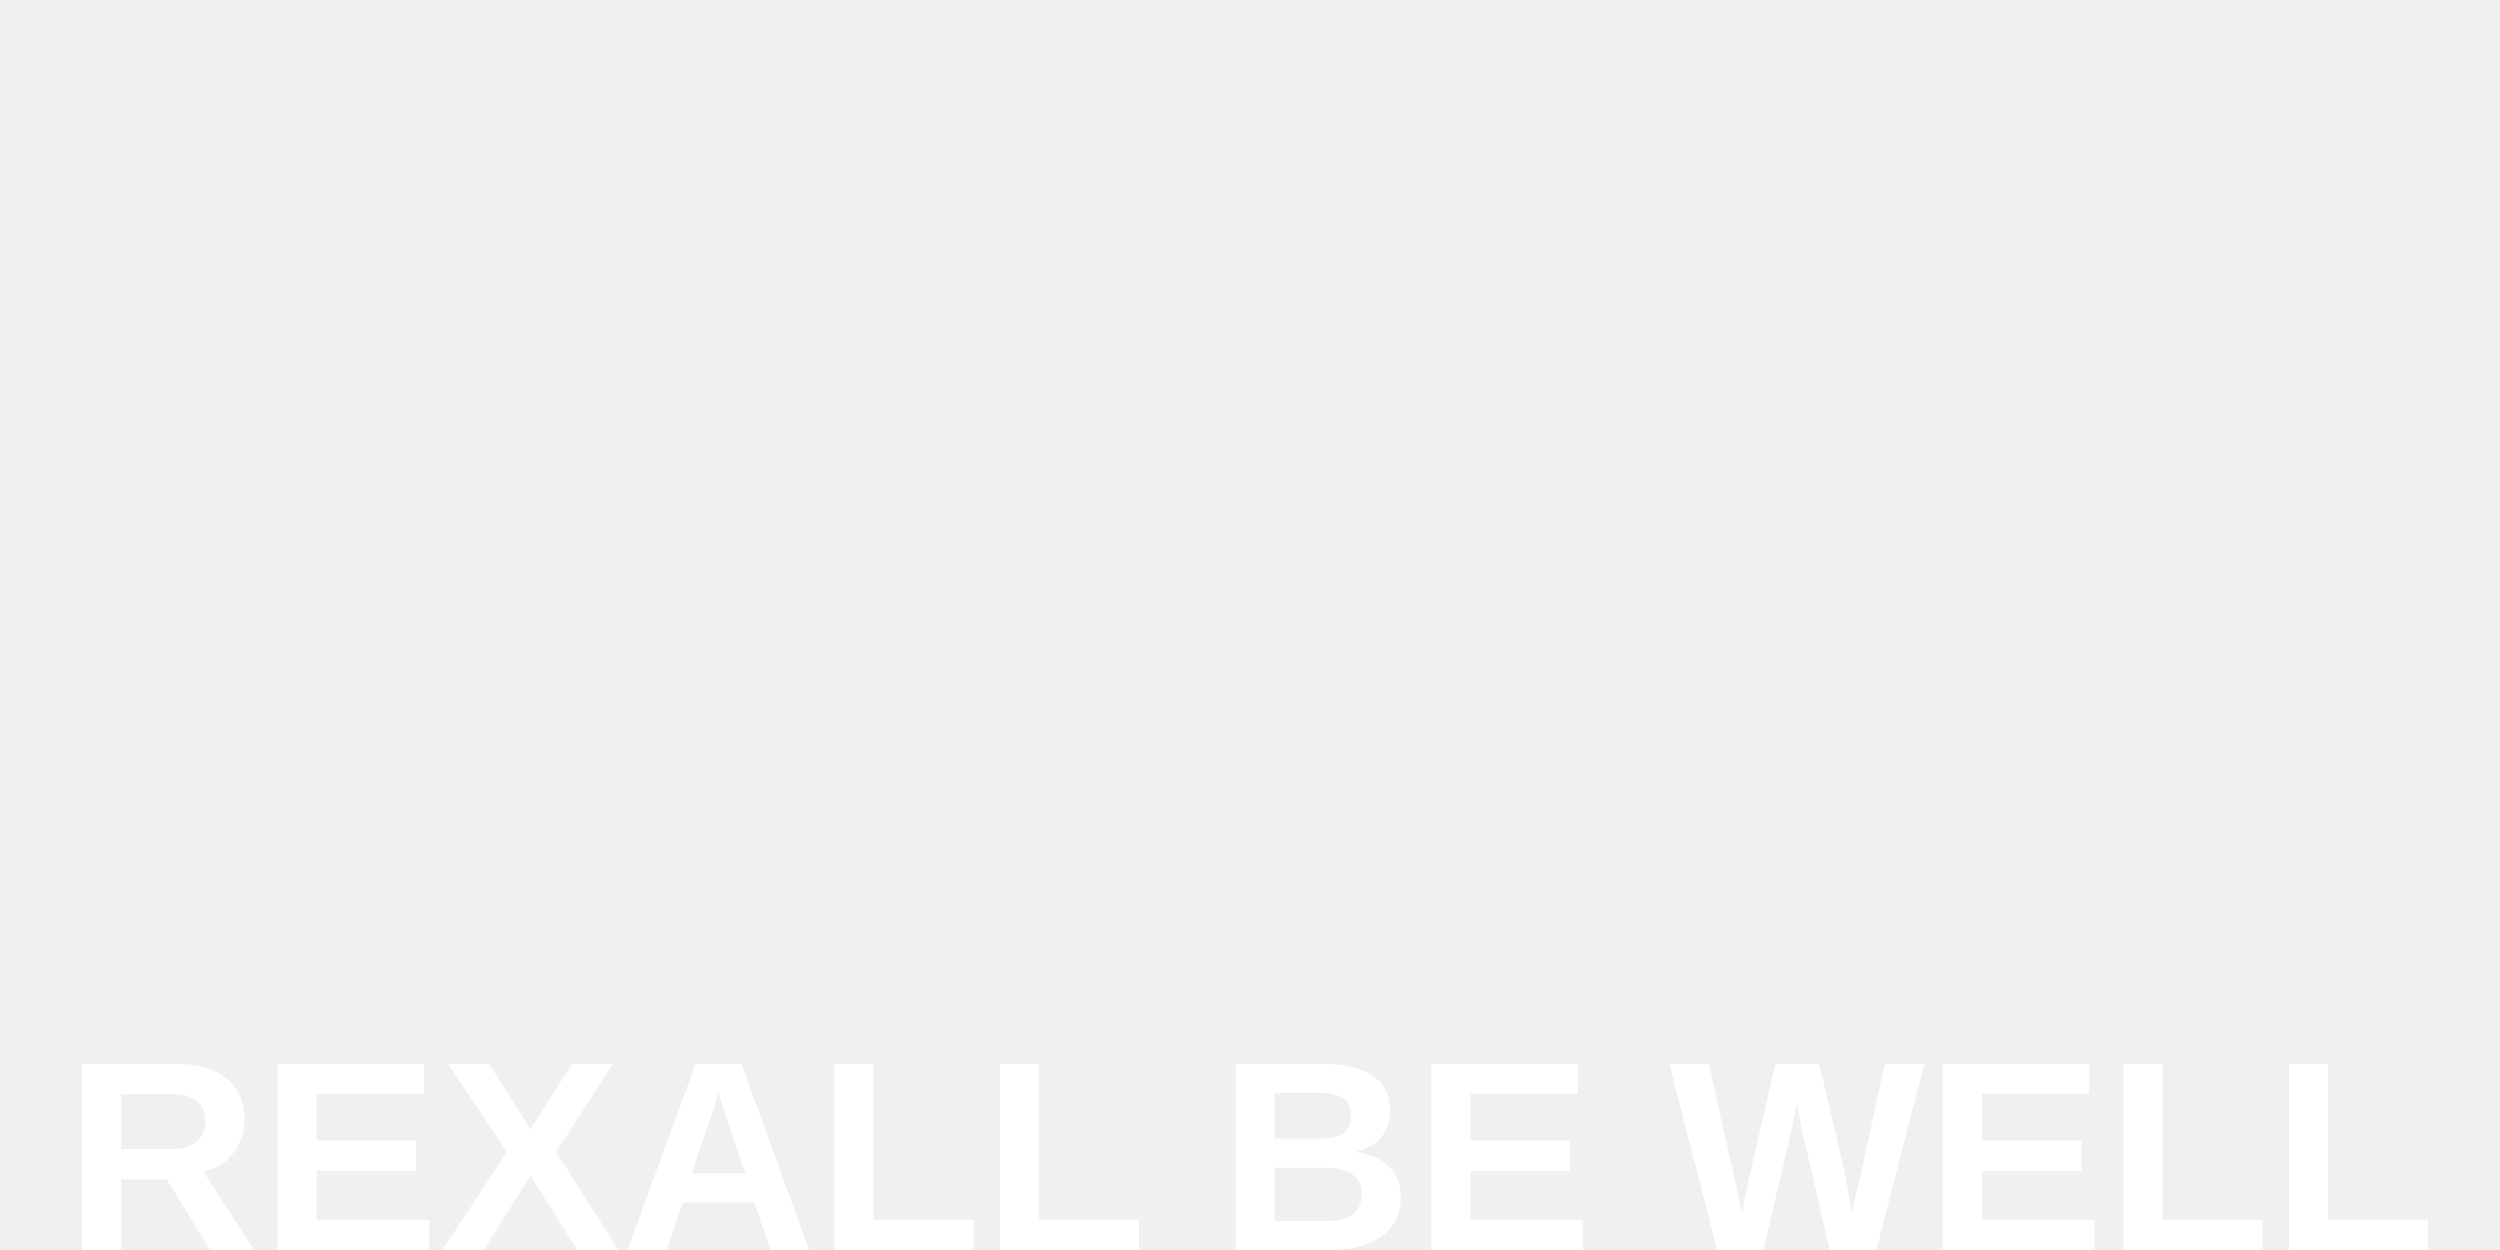
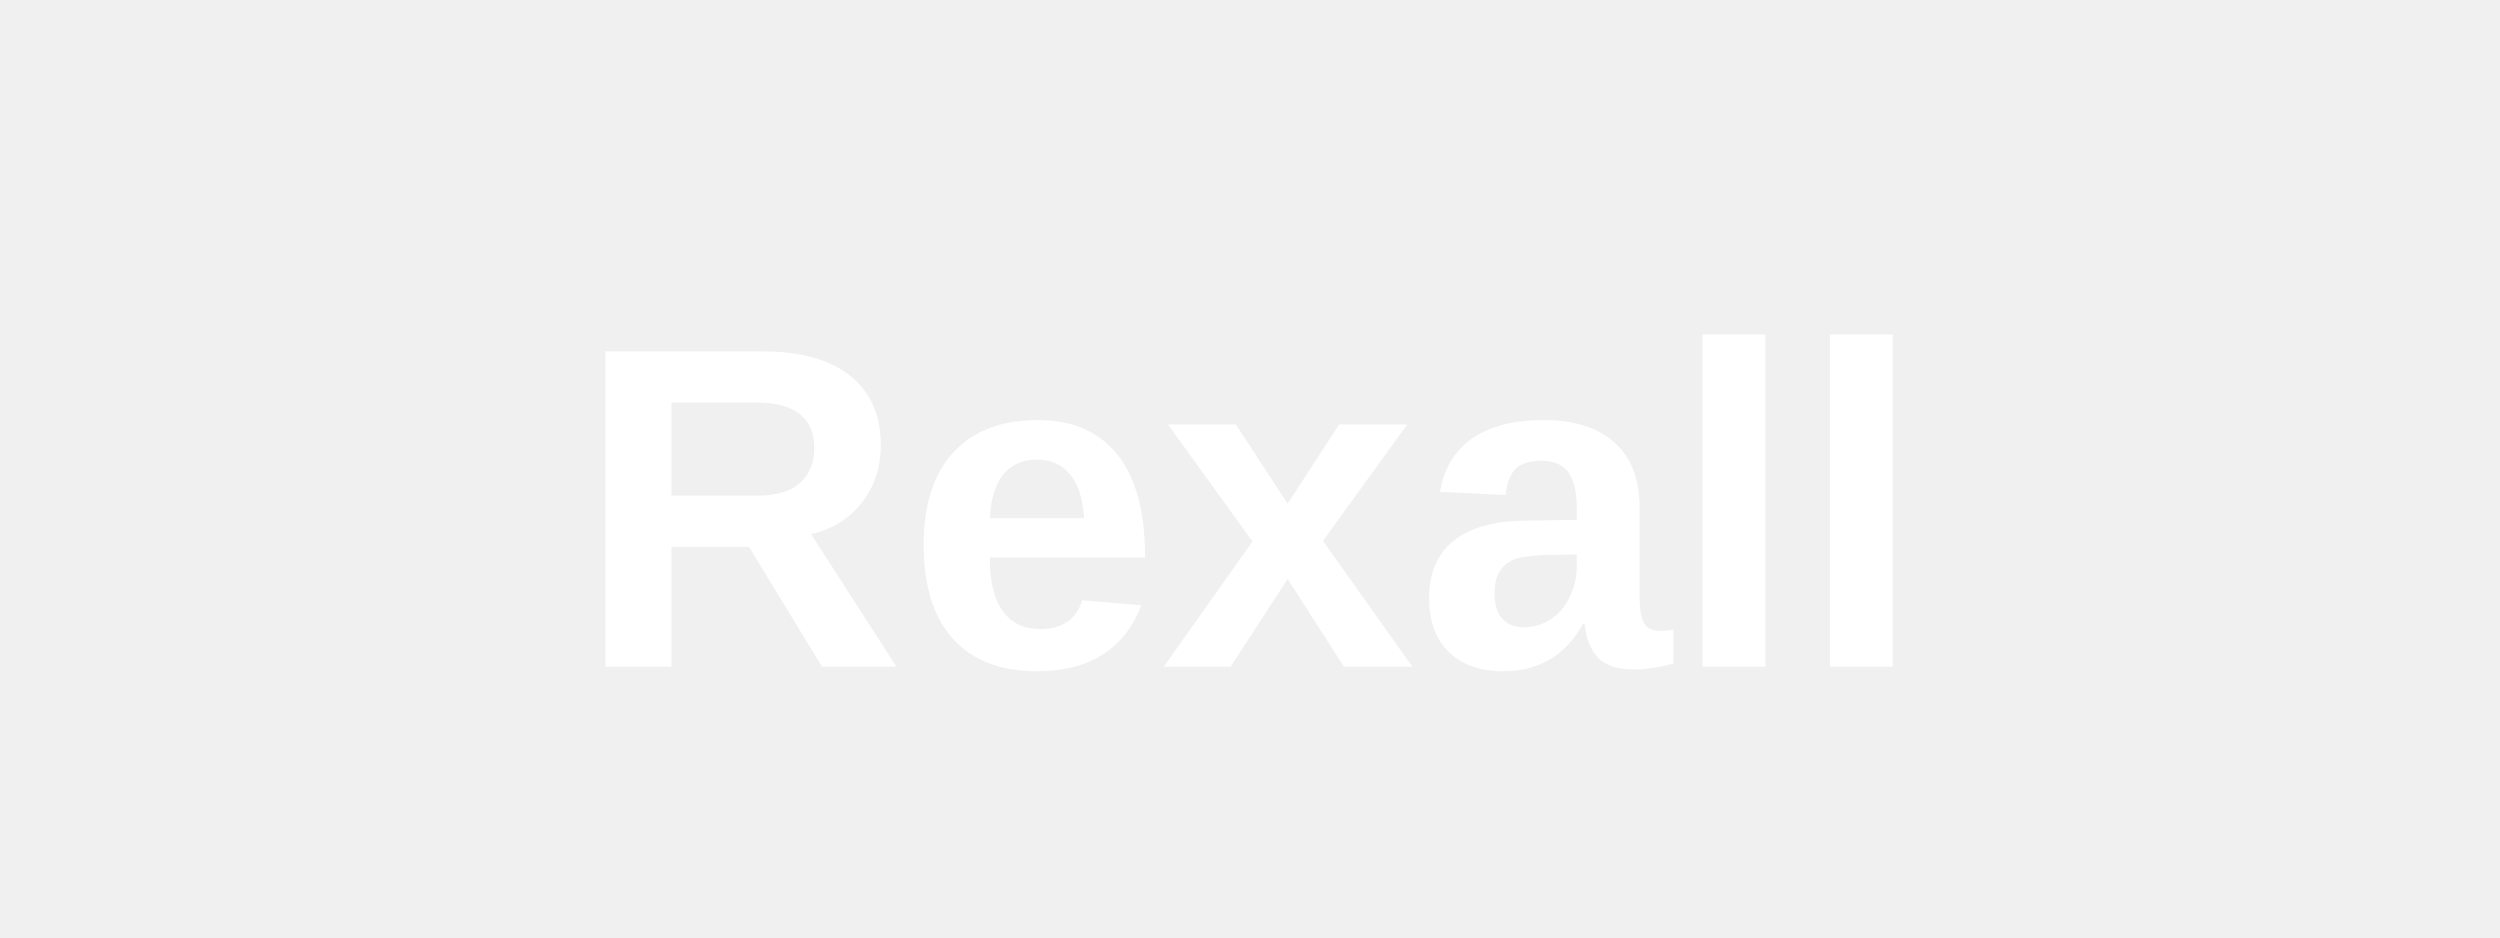
- <svg xmlns="http://www.w3.org/2000/svg" viewBox="0 0 120 60">
-   <text x="60" y="60" text-anchor="middle" font-family="Arial, Helvetica, sans-serif" font-weight="700" font-size="13" fill="#fff">REXALL BE WELL</text>
+ <svg xmlns="http://www.w3.org/2000/svg" viewBox="0 0 240 90" fill="#ffffff" role="img">
+   <text x="120" y="64" text-anchor="middle" font-family="Arial, Helvetica, sans-serif" font-weight="800" font-size="44" letter-spacing="0" textLength="220" lengthAdjust="spacingAndGlyphs" fill="#ffffff">Rexall</text>
</svg>
